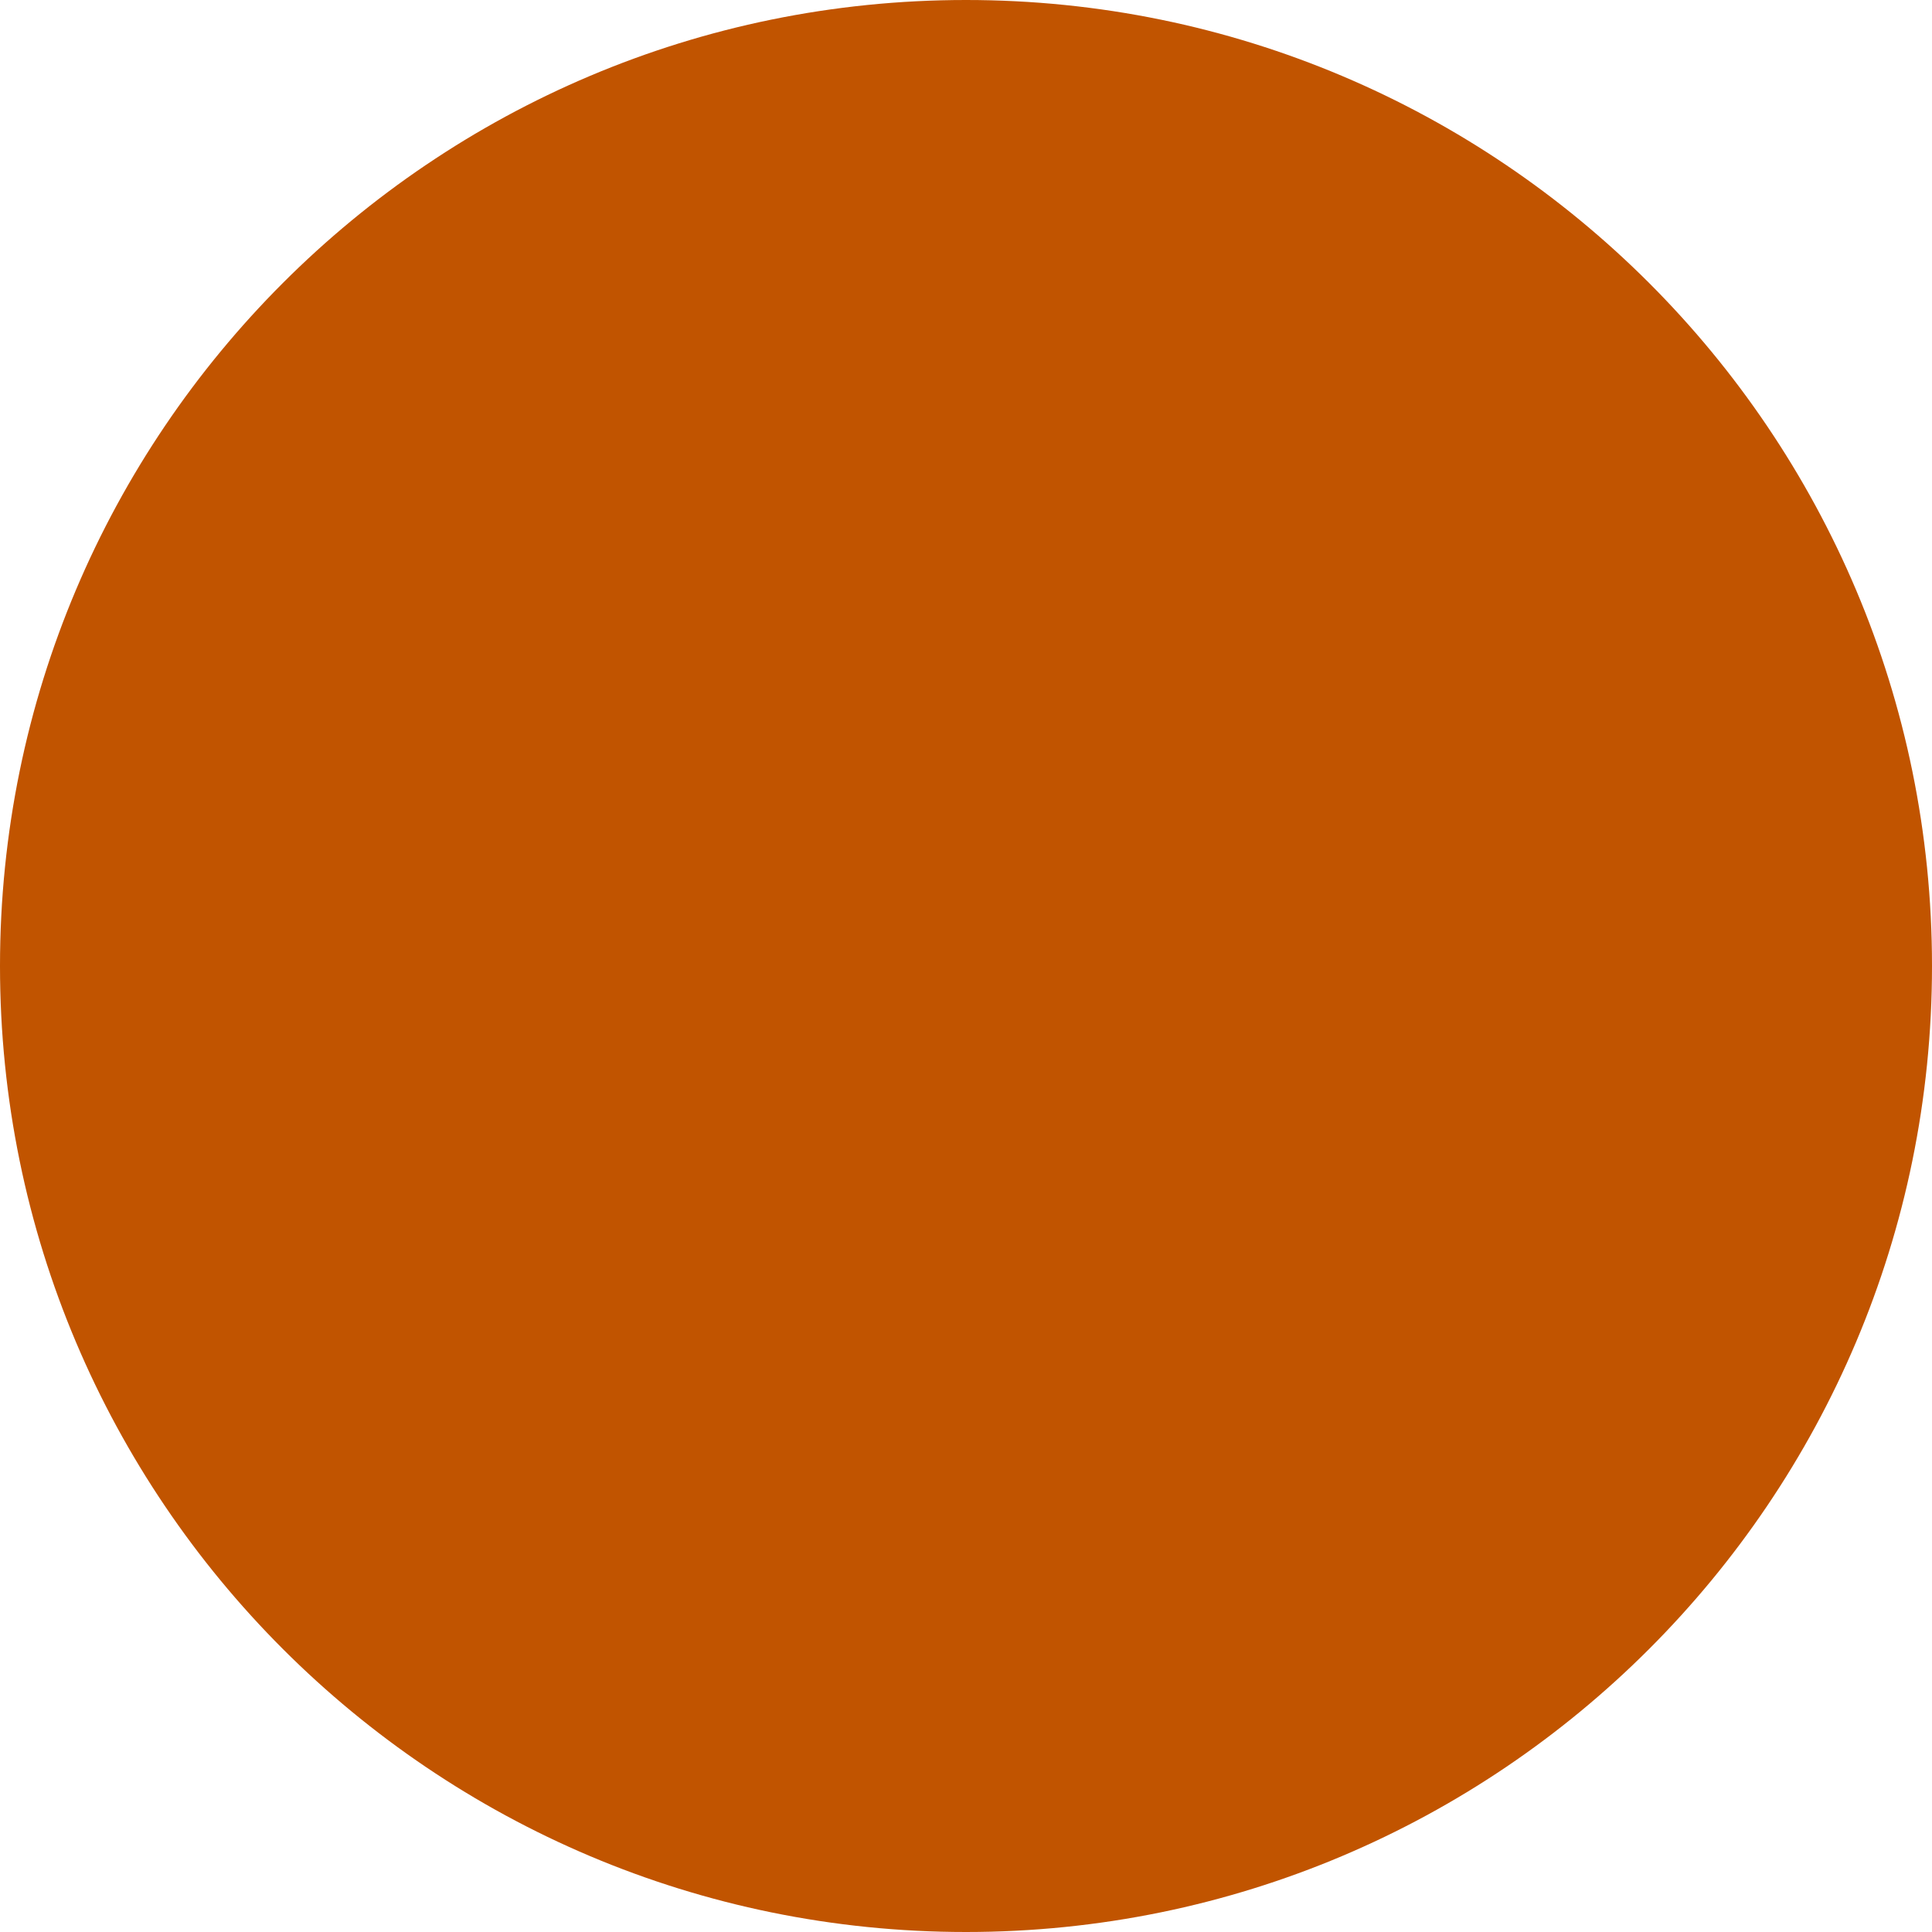
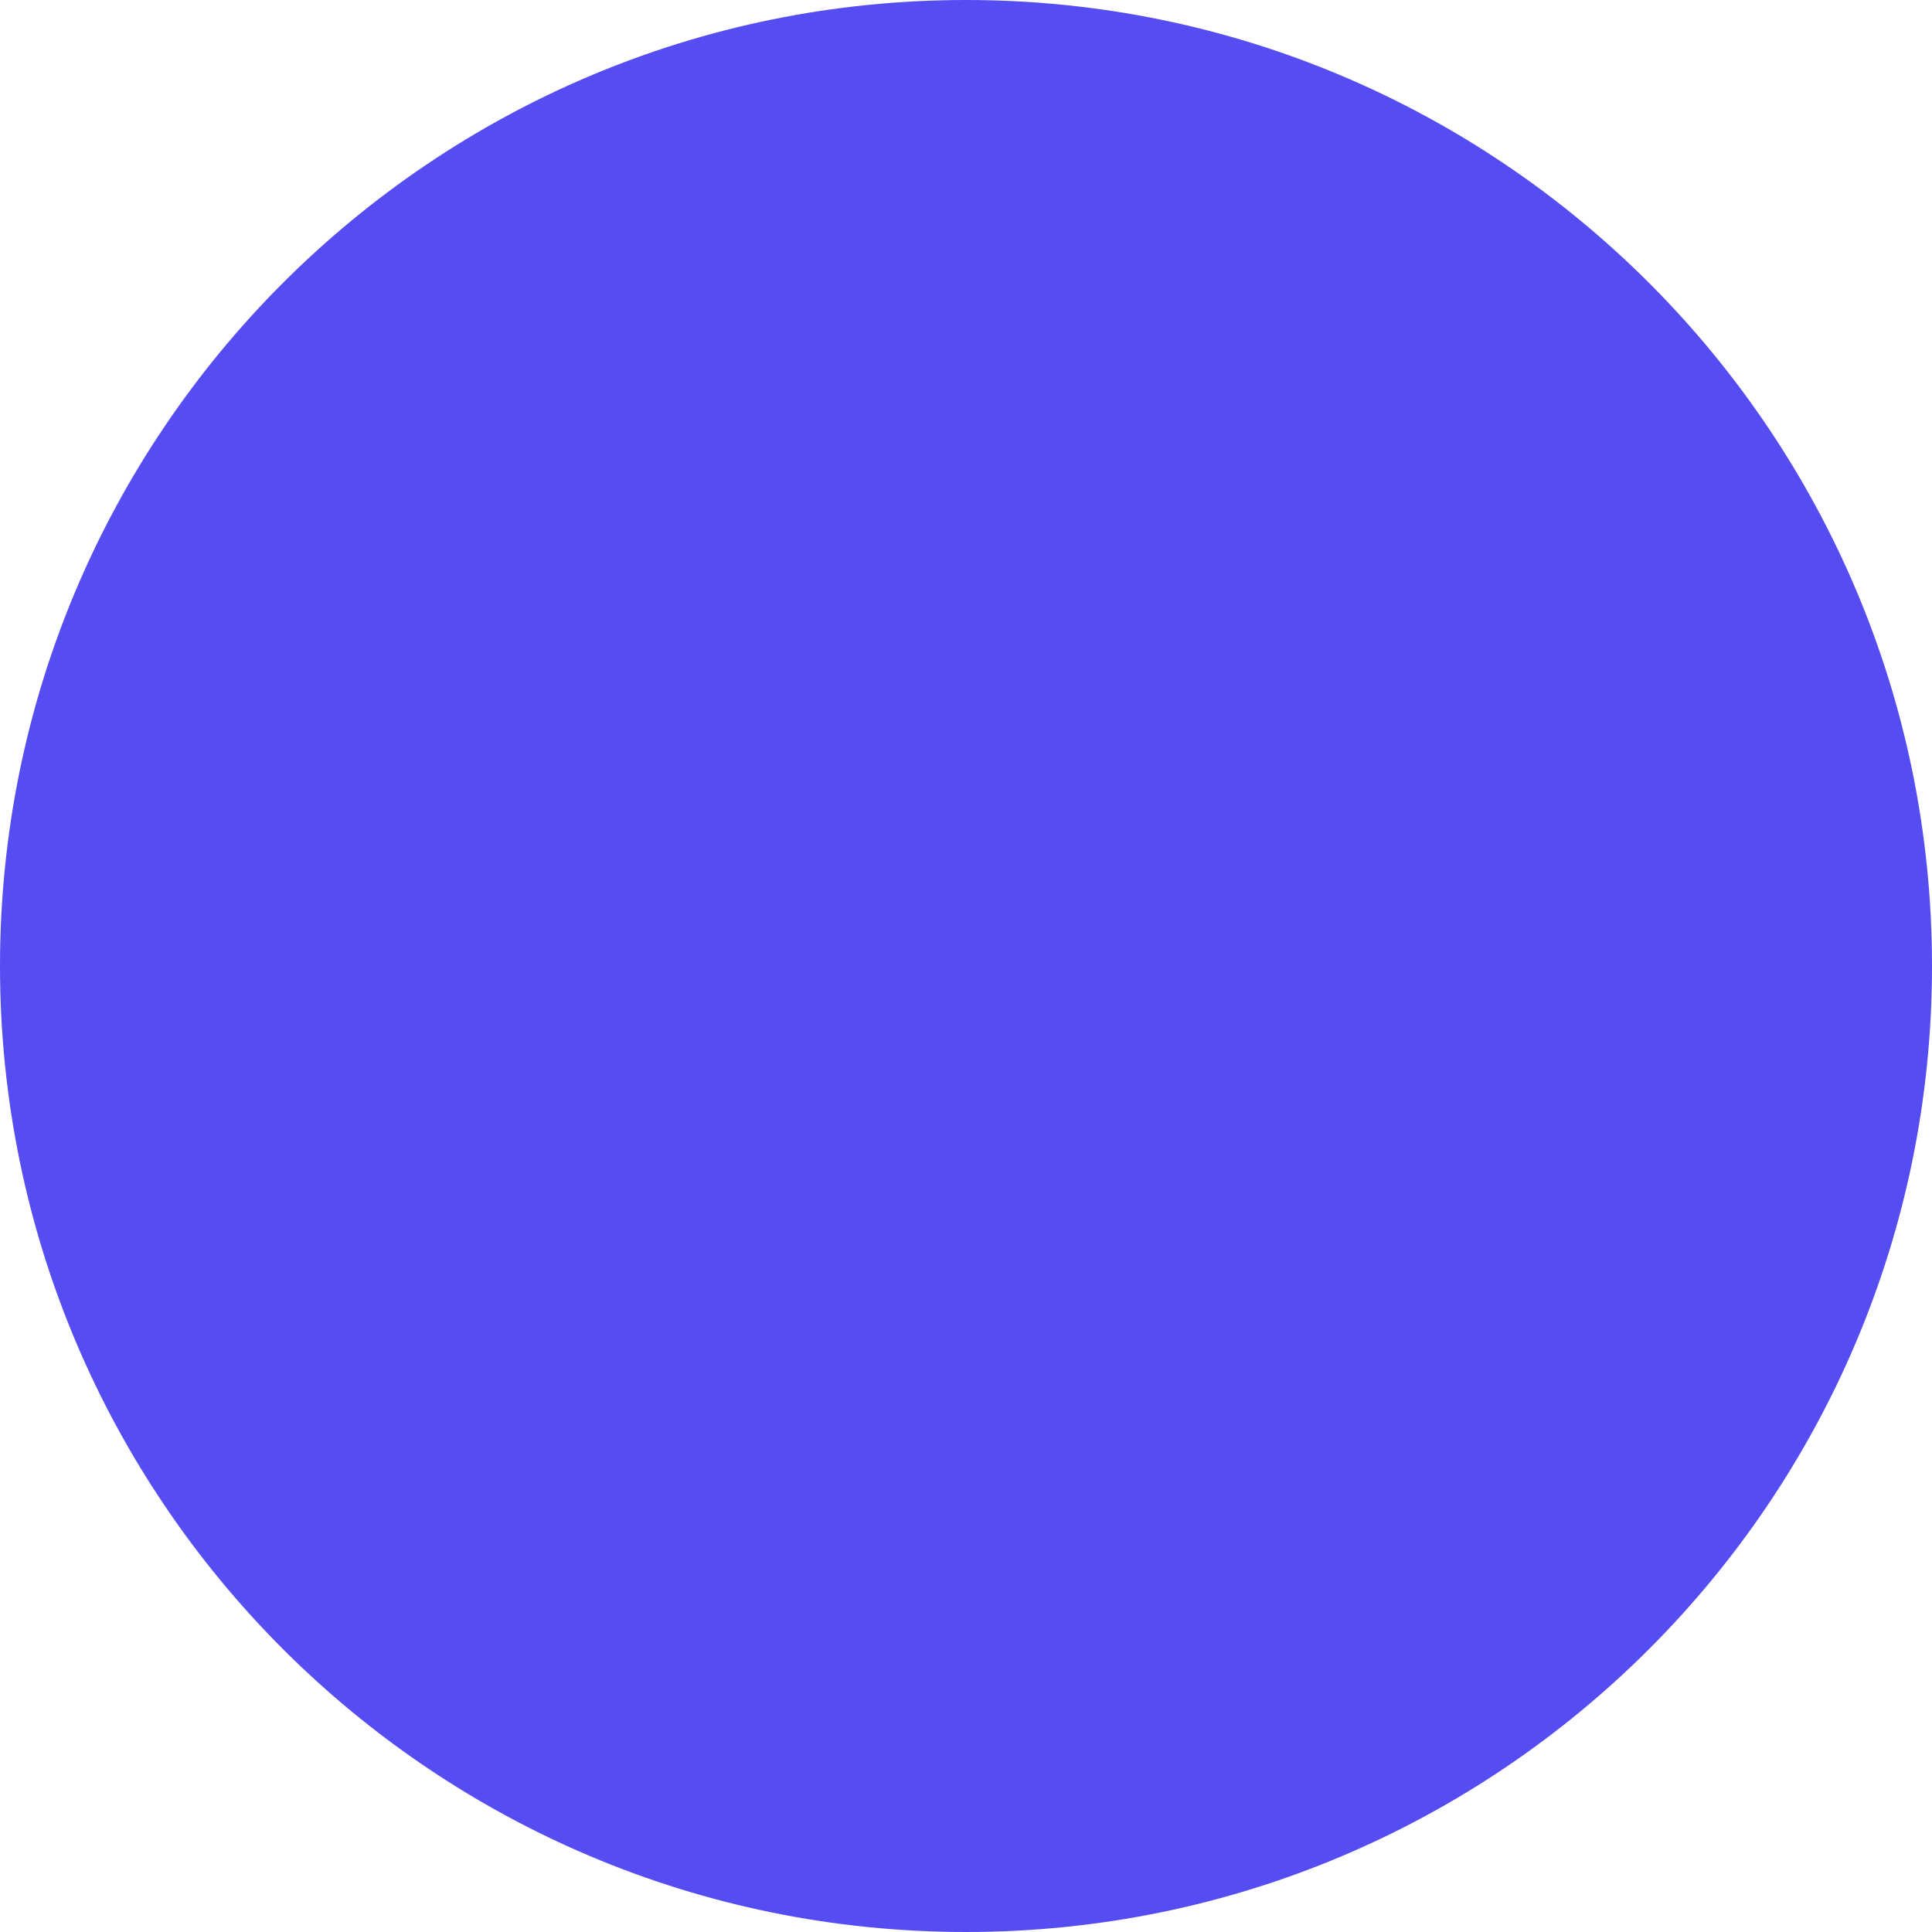
<svg xmlns="http://www.w3.org/2000/svg" preserveAspectRatio="none" overflow="visible" style="display: block;" width="8" height="8" viewBox="0 0 8 8" fill="none">
-   <circle id="Ellipse" cx="4" cy="4" r="4" fill="#C15400" />
+   <circle id="Ellipse" cx="4" cy="4" r="4" fill="#554CF1" />
</svg>
